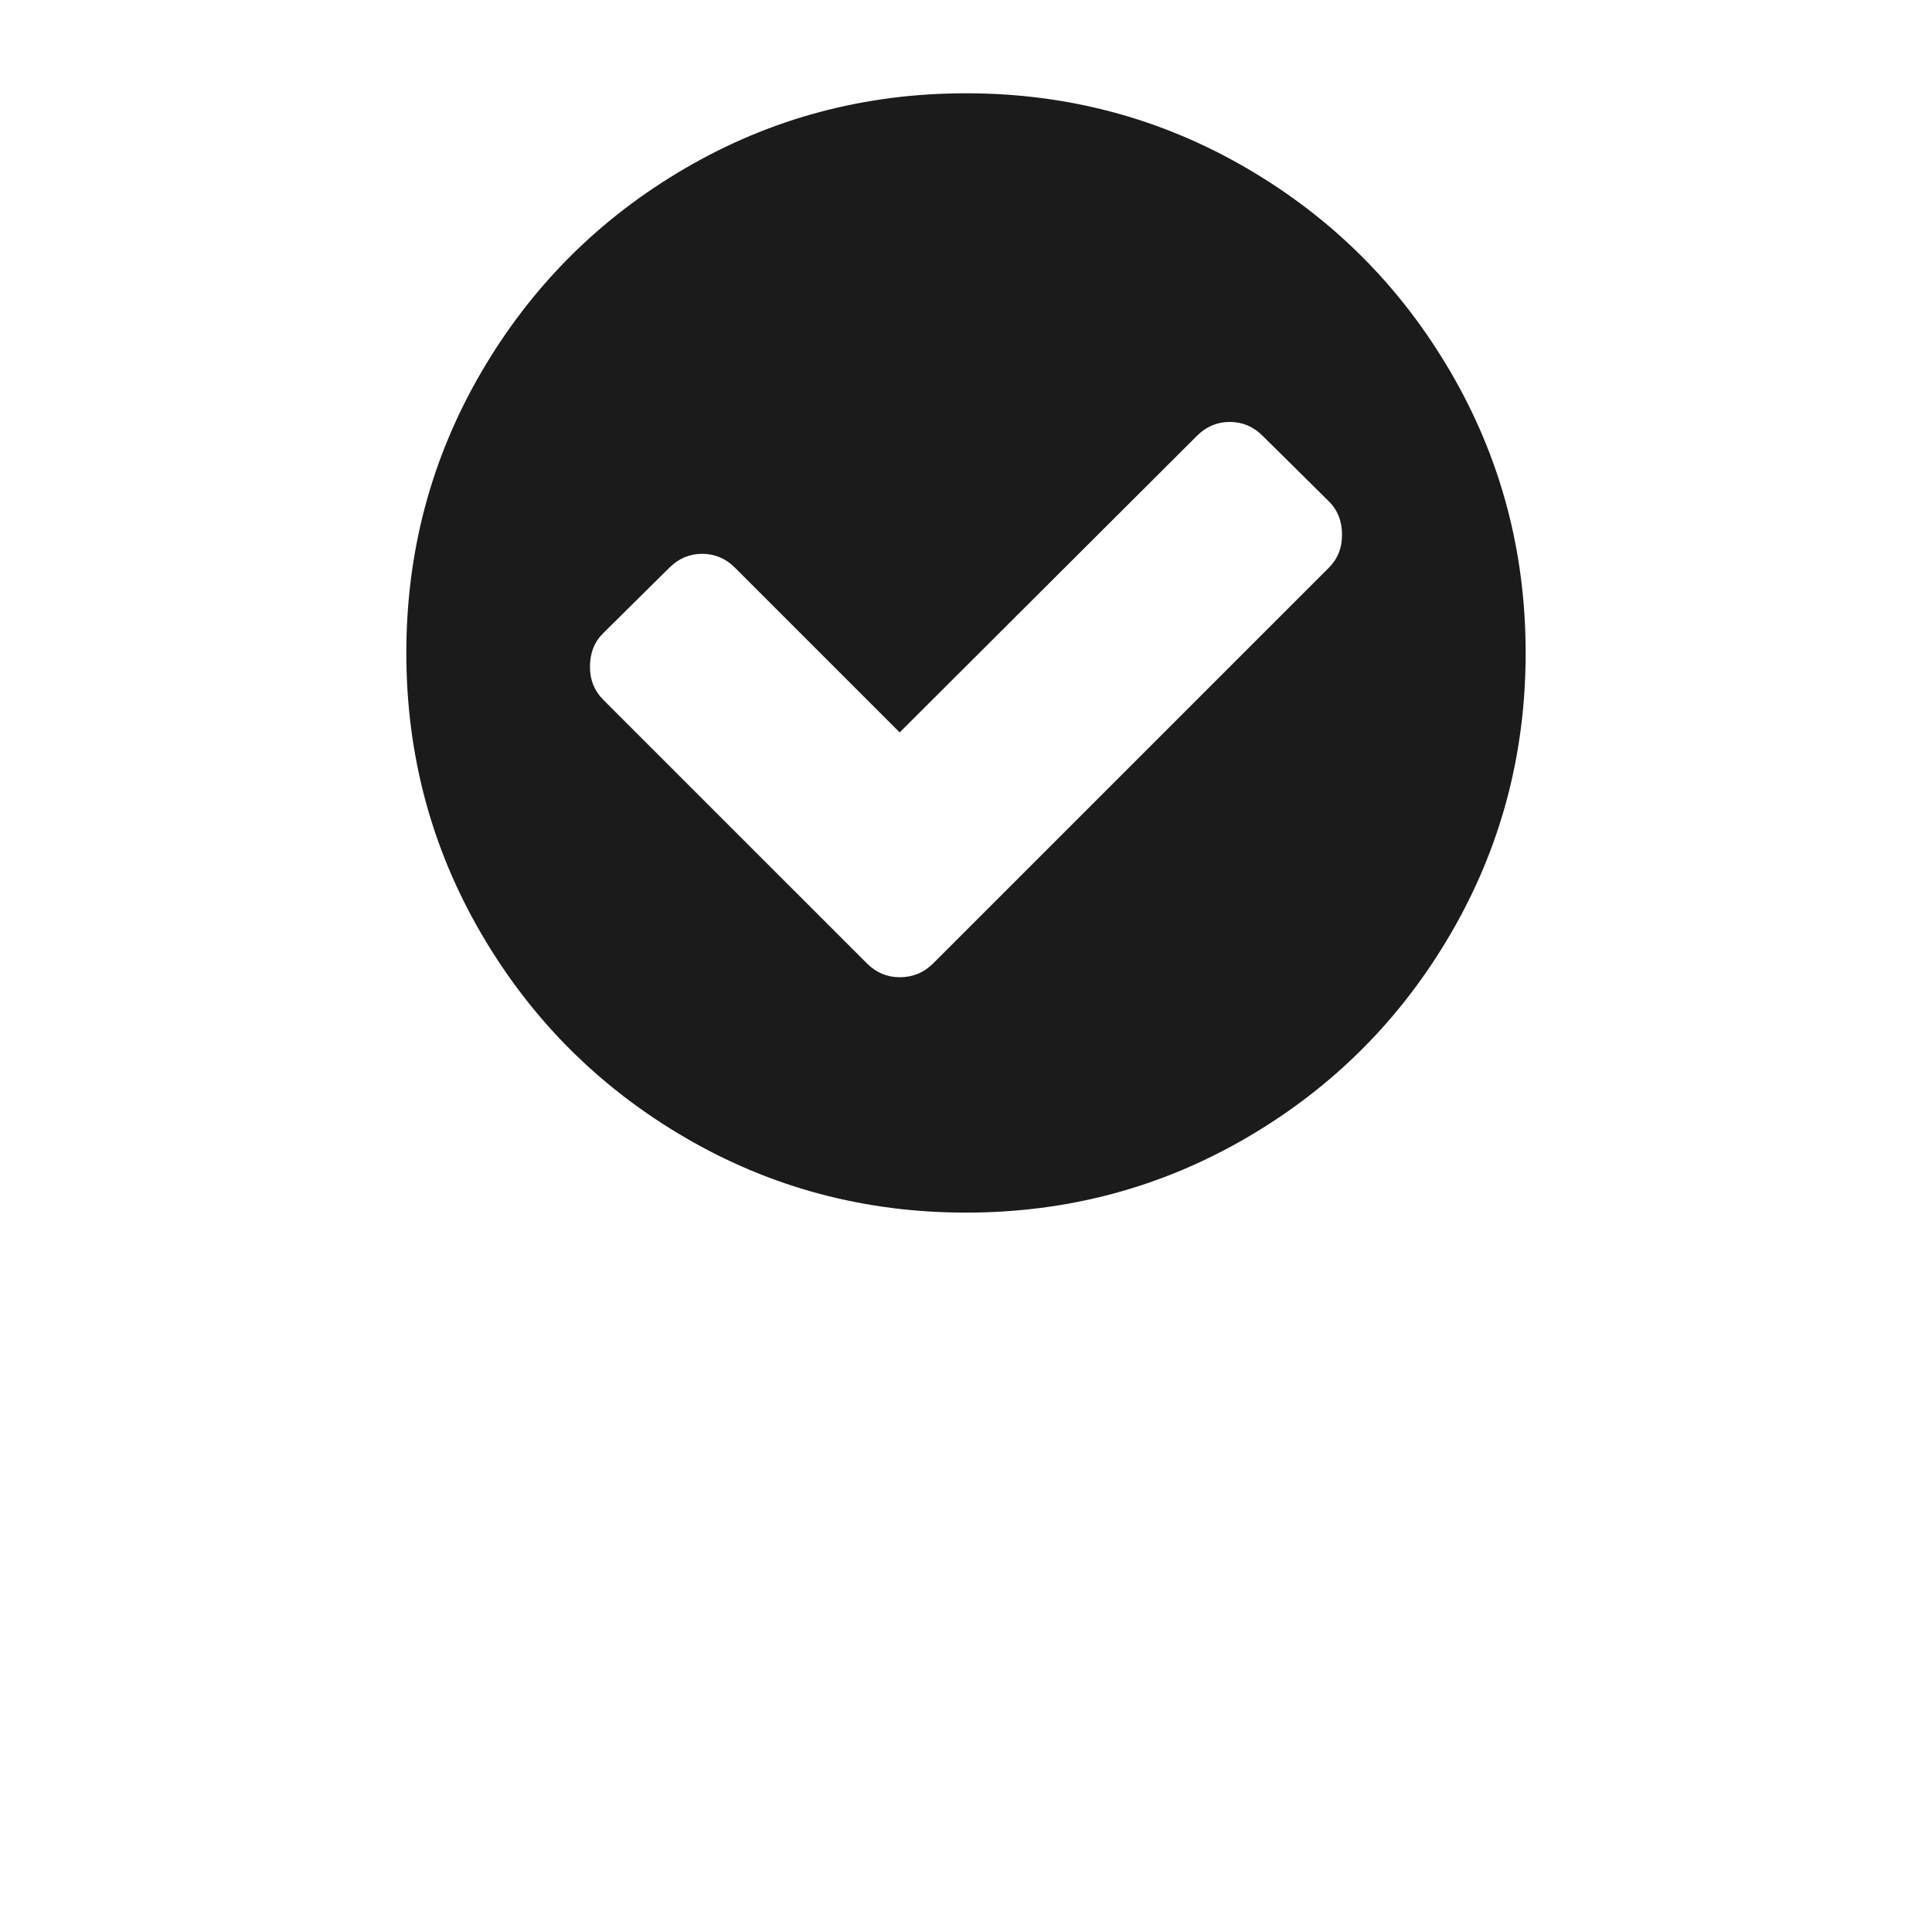
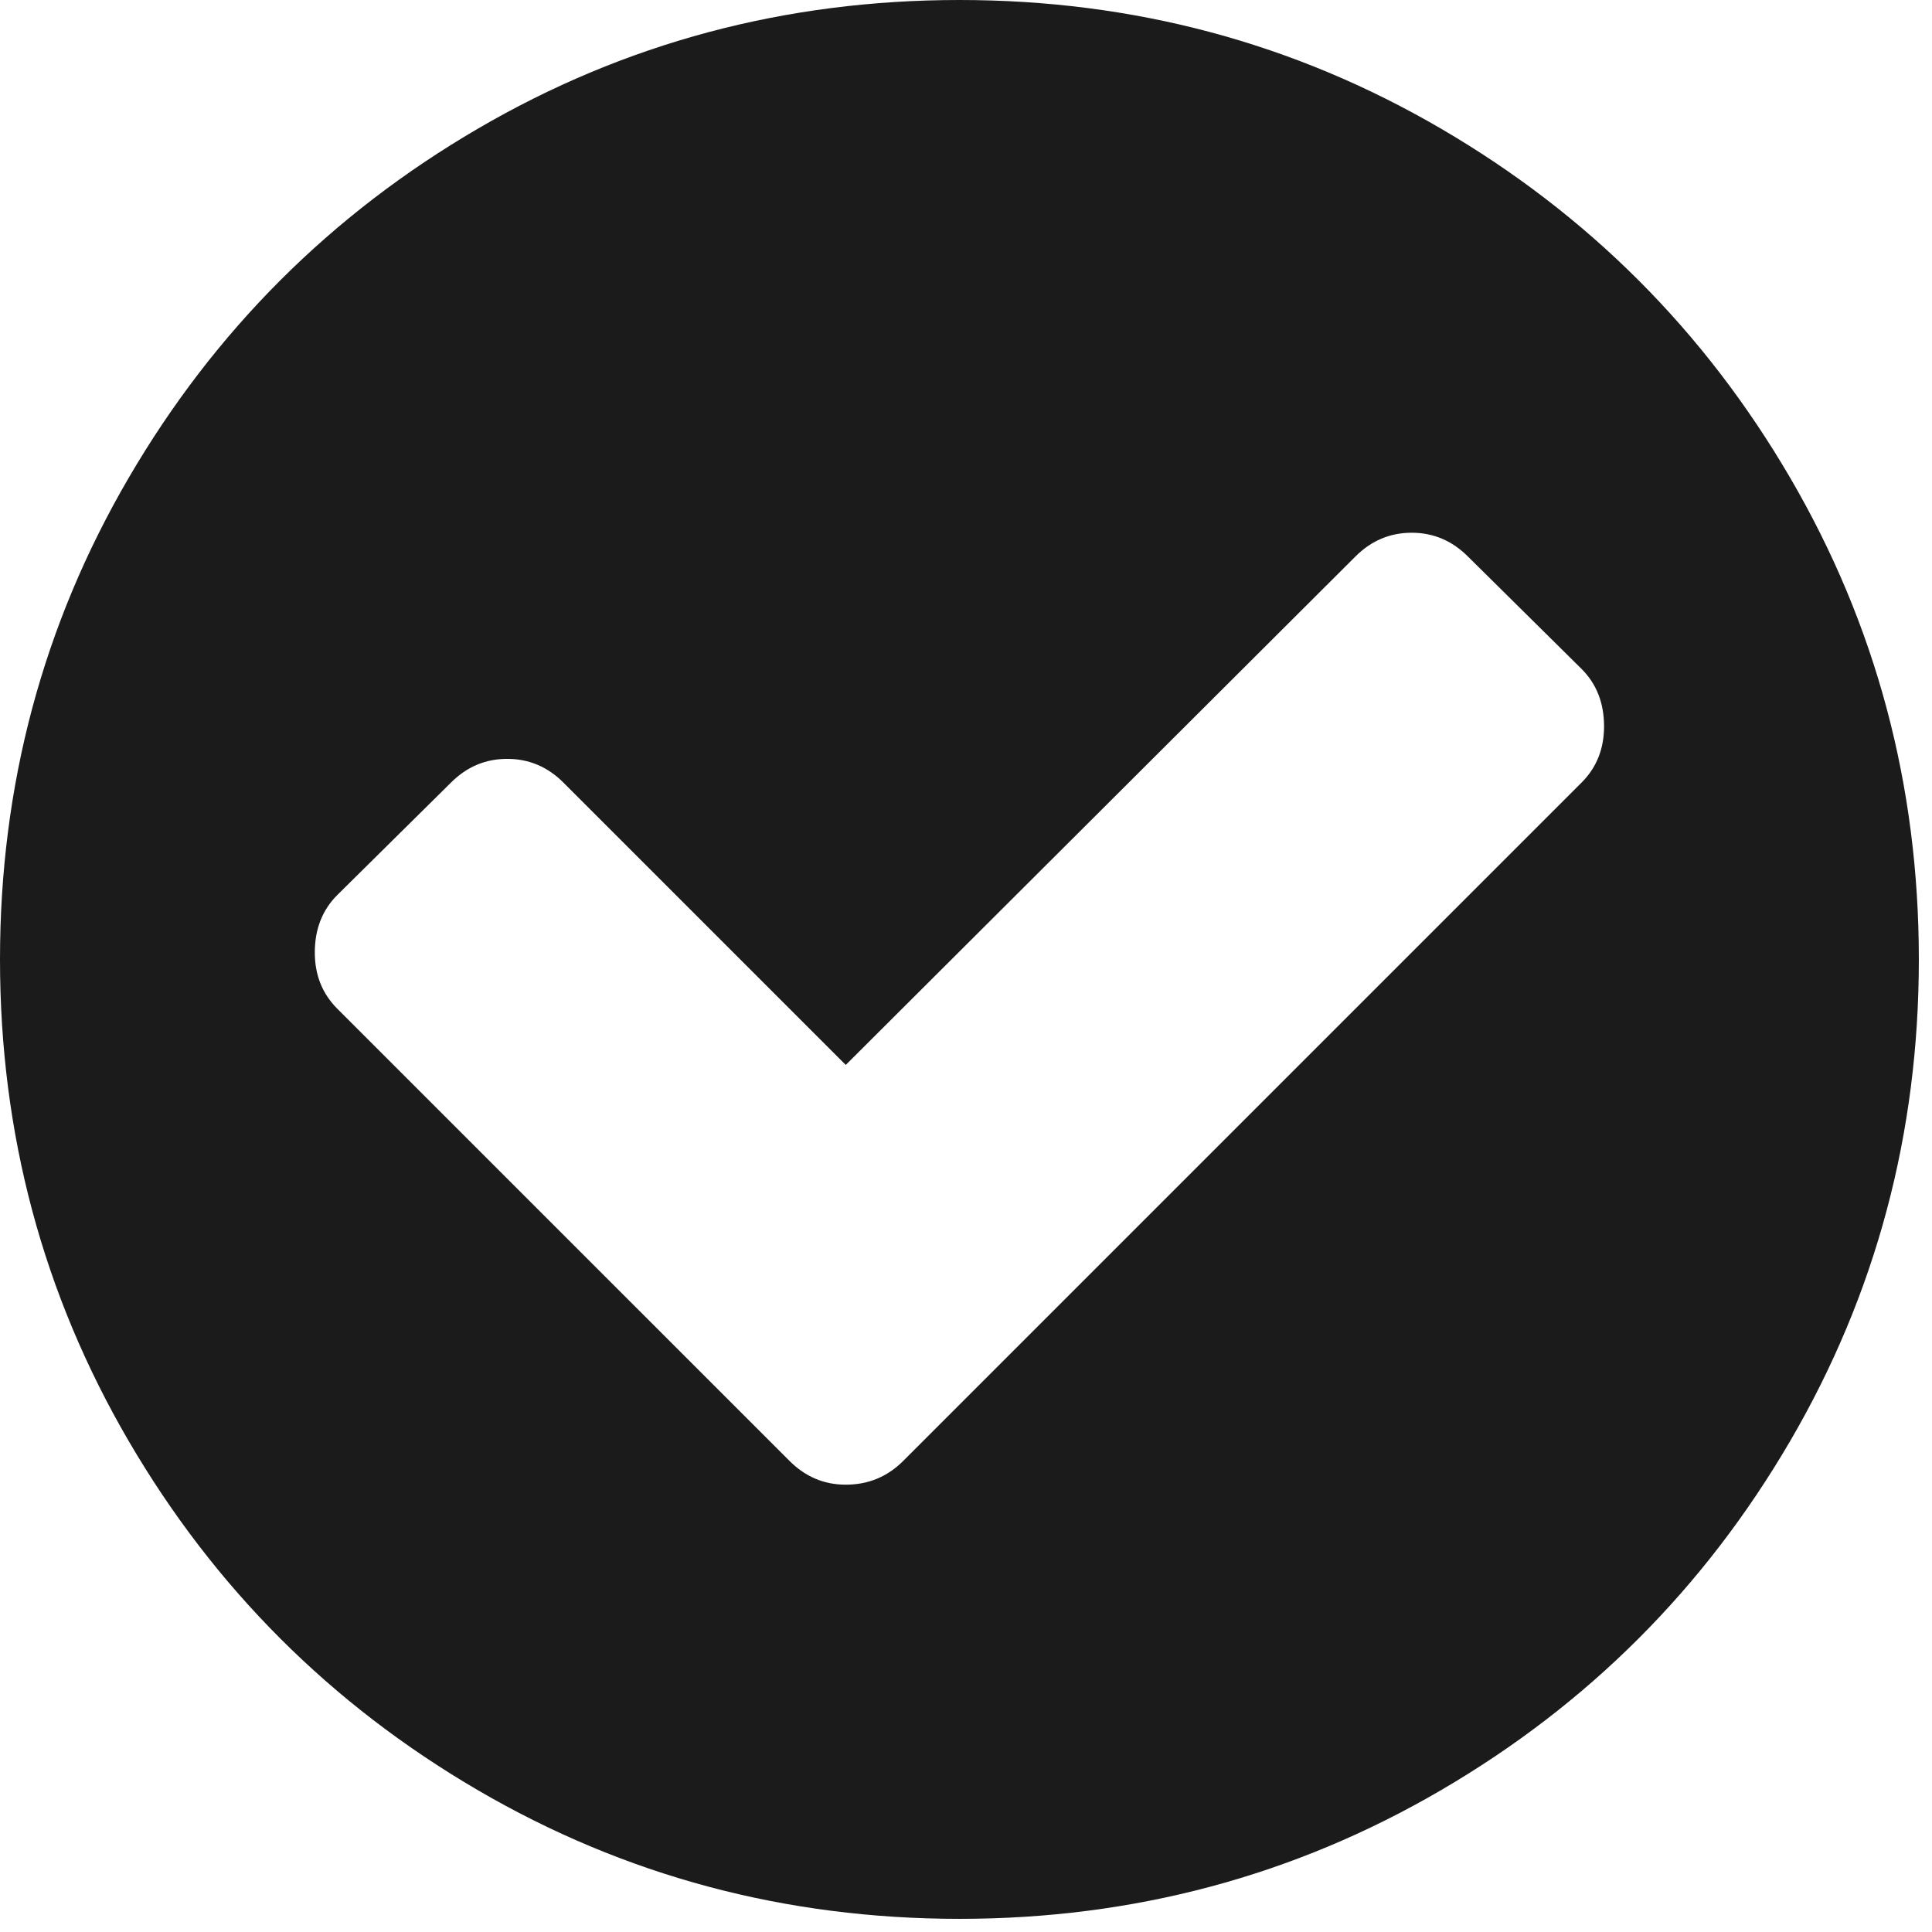
- <svg xmlns="http://www.w3.org/2000/svg" version="1.1" id="Capa_1" x="0px" y="0px" width="216px" height="216px" viewBox="0 0 216 216" xml:space="preserve">
-   <path d="M162.18,41.592c-5.595-9.586-13.185-17.176-22.771-22.771c-9.588-5.595-20.055-8.392-31.408-8.392  c-11.352,0-21.822,2.797-31.408,8.392c-9.587,5.594-17.177,13.184-22.772,22.771C48.225,51.179,45.428,61.649,45.428,73  c0,11.352,2.798,21.82,8.392,31.408c5.595,9.585,13.185,17.176,22.772,22.771c9.587,5.595,20.056,8.392,31.408,8.392  c11.352,0,21.822-2.797,31.408-8.392c9.586-5.594,17.176-13.185,22.771-22.771c5.594-9.587,8.391-20.057,8.391-31.408  C170.57,61.648,167.773,51.178,162.18,41.592z M148.572,63.468l-44.239,44.239c-1.032,1.032-2.281,1.549-3.748,1.549  c-1.412,0-2.634-0.517-3.666-1.549L67.425,78.215c-0.977-0.979-1.466-2.199-1.466-3.666c0-1.521,0.488-2.771,1.466-3.749  l7.414-7.332c1.033-1.032,2.254-1.548,3.667-1.548s2.635,0.516,3.667,1.548l18.413,18.413l33.241-33.16  c1.032-1.032,2.254-1.548,3.666-1.548c1.411,0,2.635,0.516,3.666,1.548l7.414,7.333c0.979,0.977,1.467,2.226,1.467,3.747  C150.04,61.268,149.552,62.49,148.572,63.468z" fill="#1b1b1b" />
+ <svg xmlns="http://www.w3.org/2000/svg" width="126" height="126" viewBox="0 0 126 126">
+   <path fill="#1B1B1B" d="M116.752 31.163c-5.595-9.586-13.185-17.176-22.771-22.771C84.393 2.797 73.926 0 62.573 0 51.221 0 40.751 2.797 31.165 8.392c-9.587 5.594-17.177 13.184-22.772 22.771C2.797 40.75 0 51.22 0 62.571c0 11.352 2.798 21.82 8.392 31.408 5.595 9.585 13.185 17.176 22.772 22.771 9.587 5.595 20.056 8.392 31.408 8.392s21.822-2.797 31.408-8.392c9.586-5.594 17.176-13.185 22.771-22.771 5.594-9.587 8.391-20.057 8.391-31.408 0-11.352-2.797-21.822-8.39-31.408zm-13.608 19.876L58.905 95.278c-1.032 1.032-2.281 1.549-3.748 1.549-1.412 0-2.634-.517-3.666-1.549L21.997 65.786c-.977-.979-1.466-2.199-1.466-3.666 0-1.521.488-2.771 1.466-3.749l7.414-7.332c1.033-1.032 2.254-1.548 3.667-1.548 1.413 0 2.635.516 3.667 1.548l18.413 18.413 33.241-33.16c1.032-1.032 2.254-1.548 3.666-1.548 1.411 0 2.635.516 3.666 1.548l7.414 7.333c.979.977 1.467 2.226 1.467 3.747 0 1.467-.488 2.689-1.468 3.667z" />
</svg>
